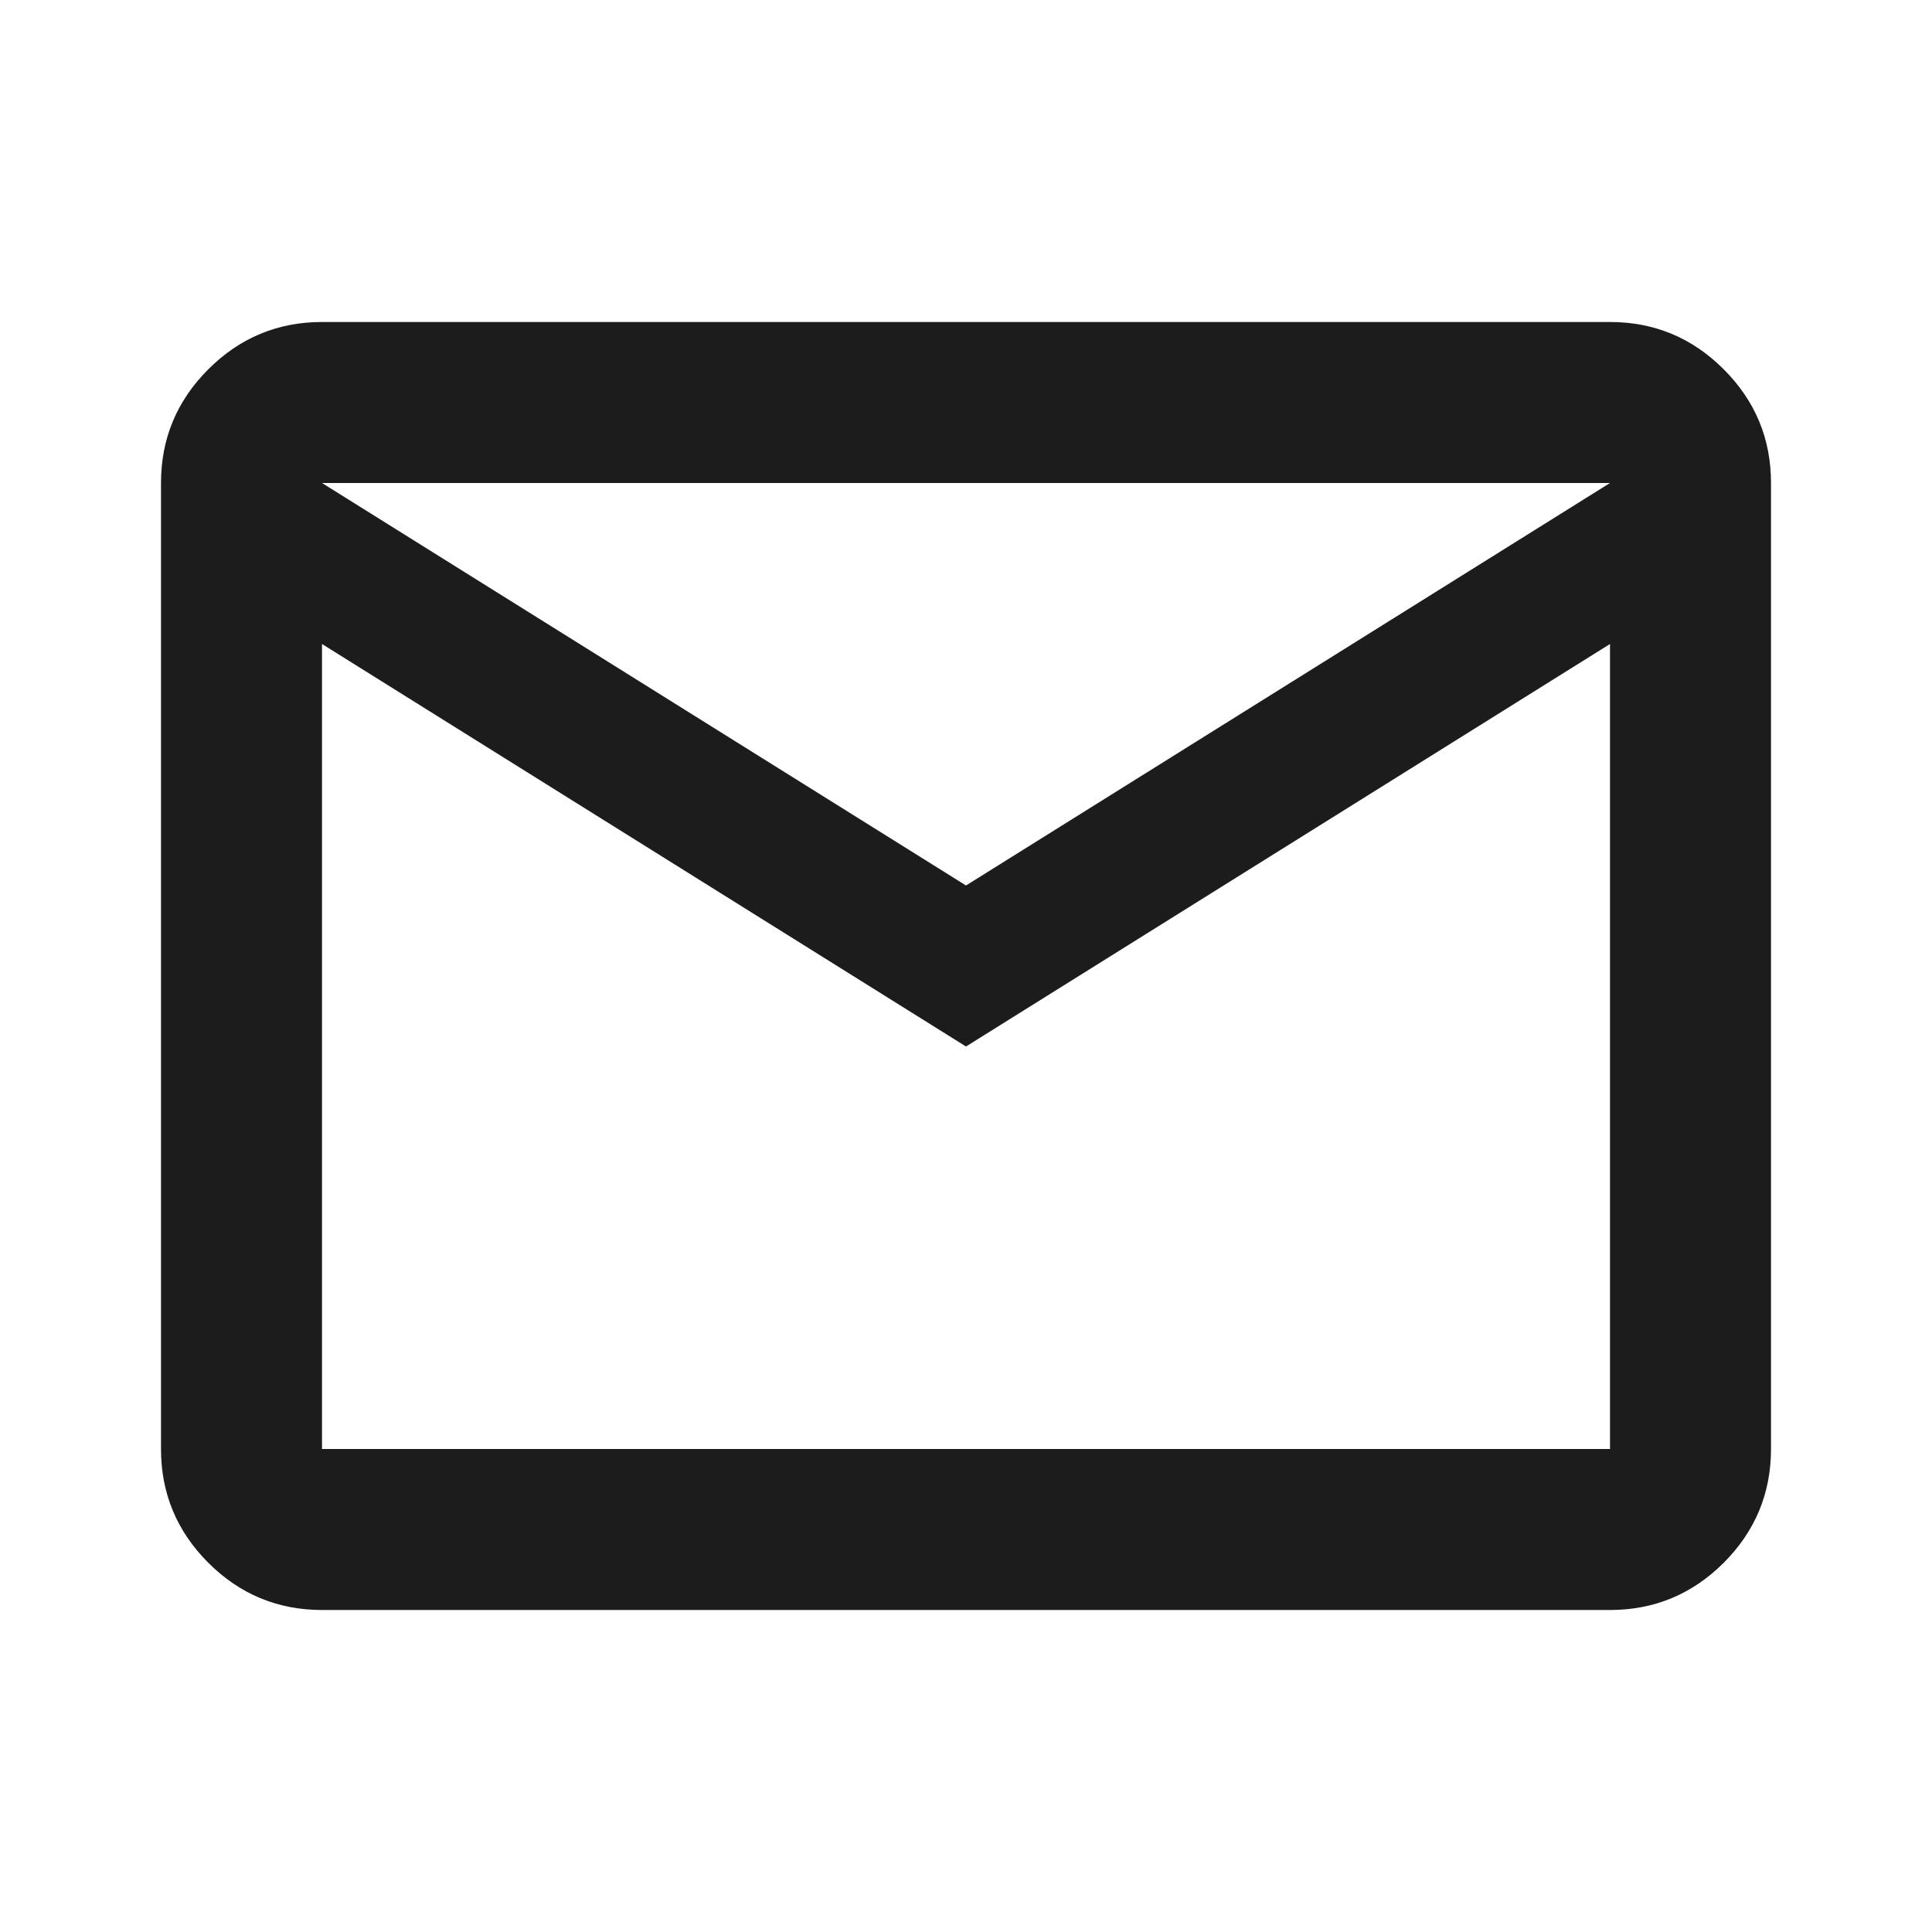
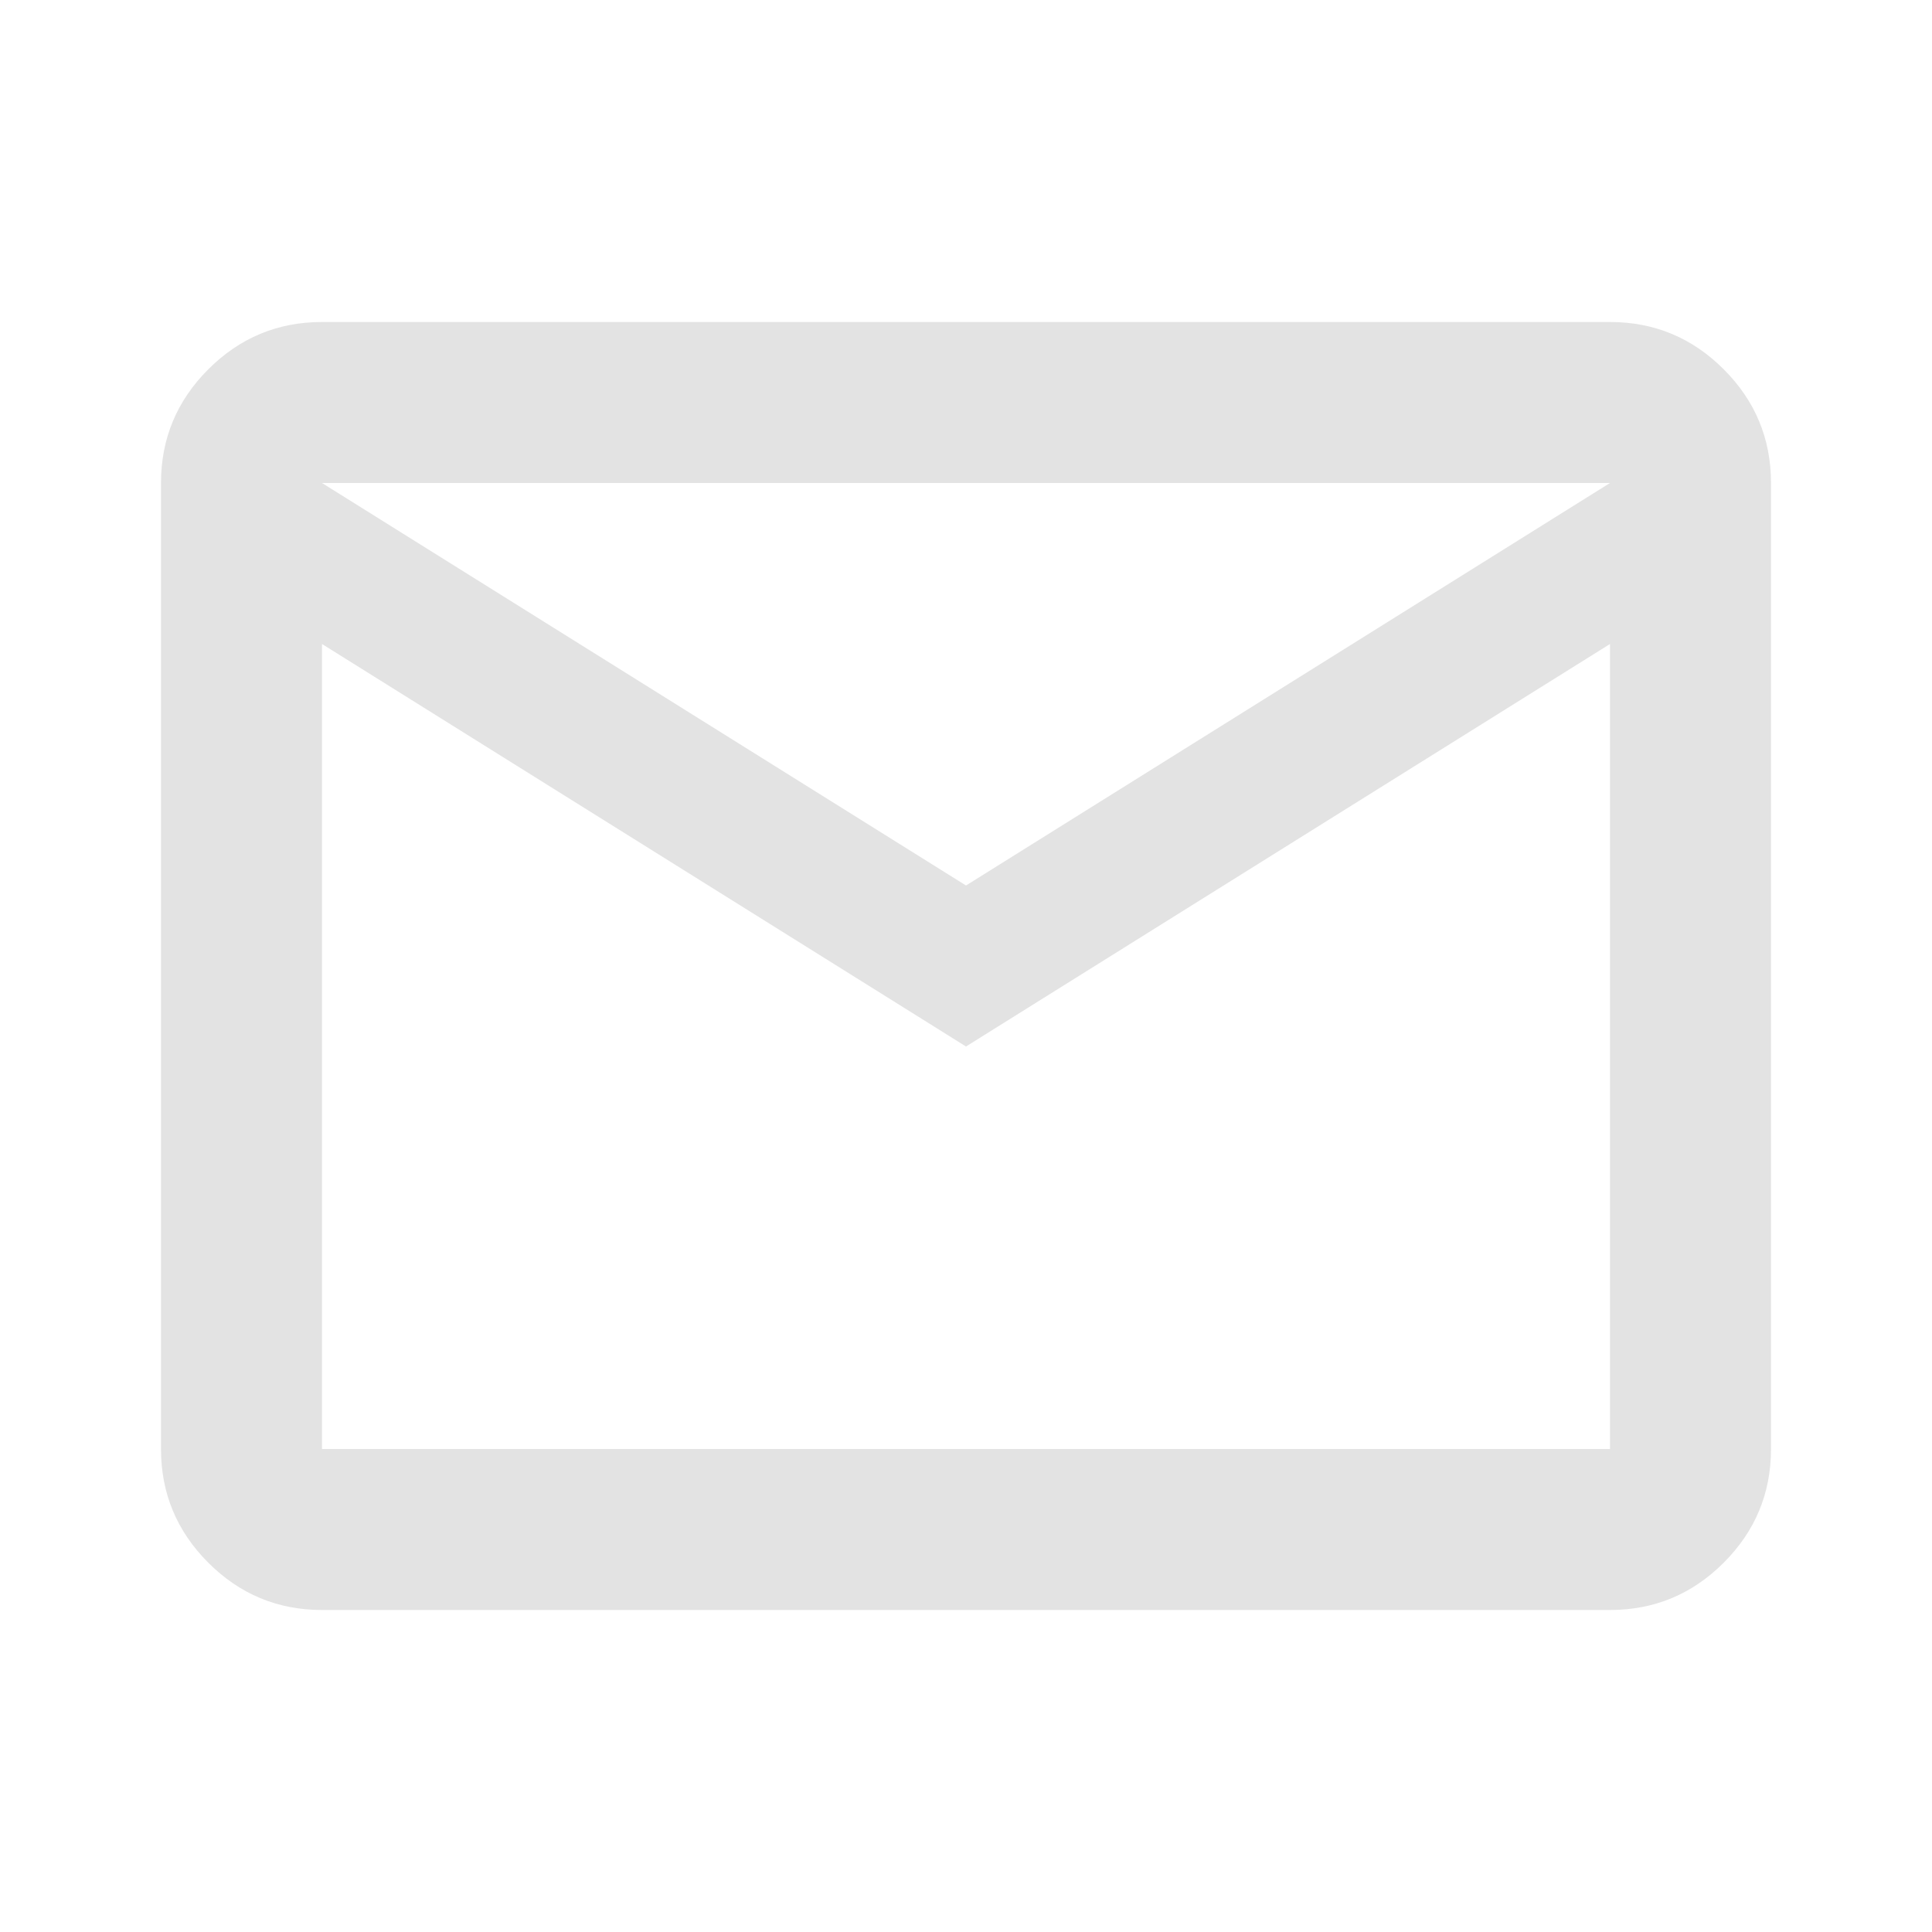
- <svg xmlns="http://www.w3.org/2000/svg" width="24" height="24" viewBox="0 0 24 24" fill="none">
-   <mask id="mask0_55_69" style="mask-type:alpha" maskUnits="userSpaceOnUse" x="0" y="0" width="24" height="24">
-     <rect width="24" height="24" fill="#D9D9D9" />
-   </mask>
-   <g mask="url(#mask0_55_69)">
-     <path d="M4 20C3.45 20 2.979 19.804 2.587 19.413C2.196 19.021 2 18.55 2 18V6C2 5.45 2.196 4.979 2.587 4.588C2.979 4.196 3.45 4 4 4H20C20.55 4 21.021 4.196 21.413 4.588C21.804 4.979 22 5.45 22 6V18C22 18.55 21.804 19.021 21.413 19.413C21.021 19.804 20.55 20 20 20H4ZM12 13L4 8V18H20V8L12 13ZM12 11L20 6H4L12 11ZM4 8V6V18V8Z" fill="#1C1C1C" />
-   </g>
+ <svg xmlns="http://www.w3.org/2000/svg" height="24px" viewBox="0 -960 960 960" width="24px" fill="#e3e3e3">
+   <path d="M160-160q-33 0-56.5-23.5T80-240v-480q0-33 23.5-56.5T160-800h640q33 0 56.5 23.5T880-720v480q0 33-23.5 56.5T800-160H160Zm320-280L160-640v400h640v-400L480-440Zm0-80 320-200H160l320 200ZM160-640v-80 480-400Z" />
</svg>
